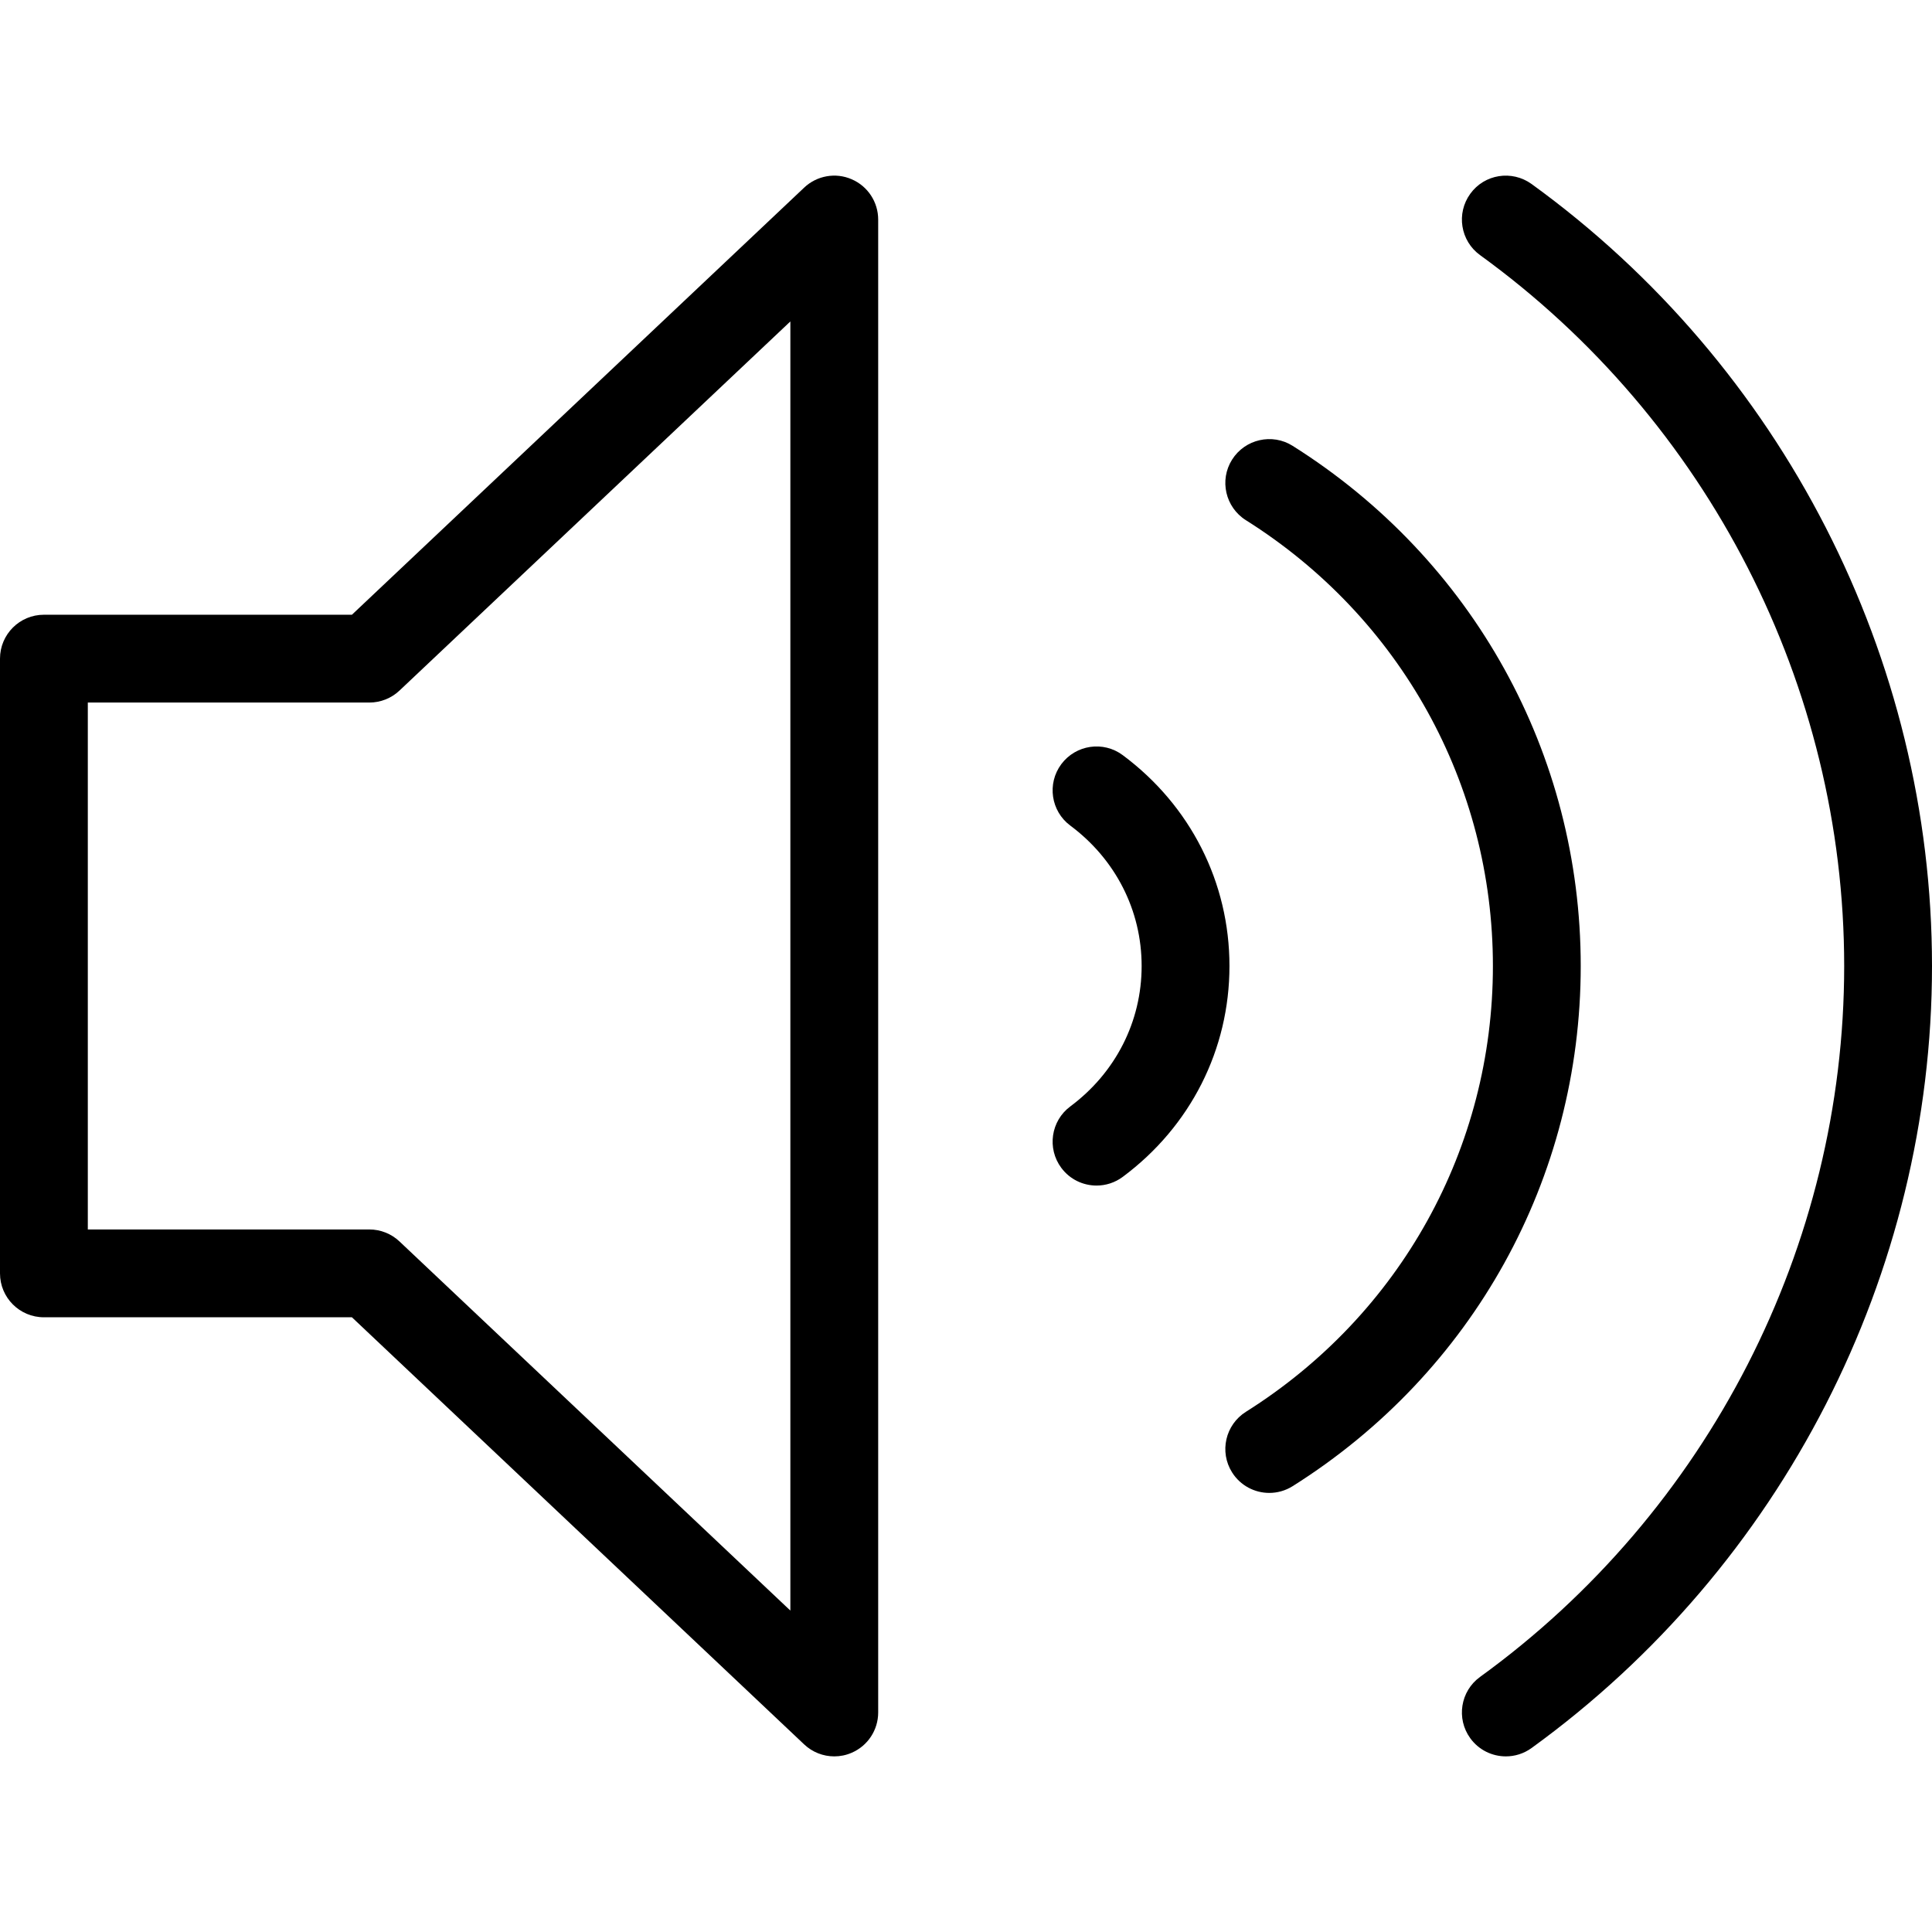
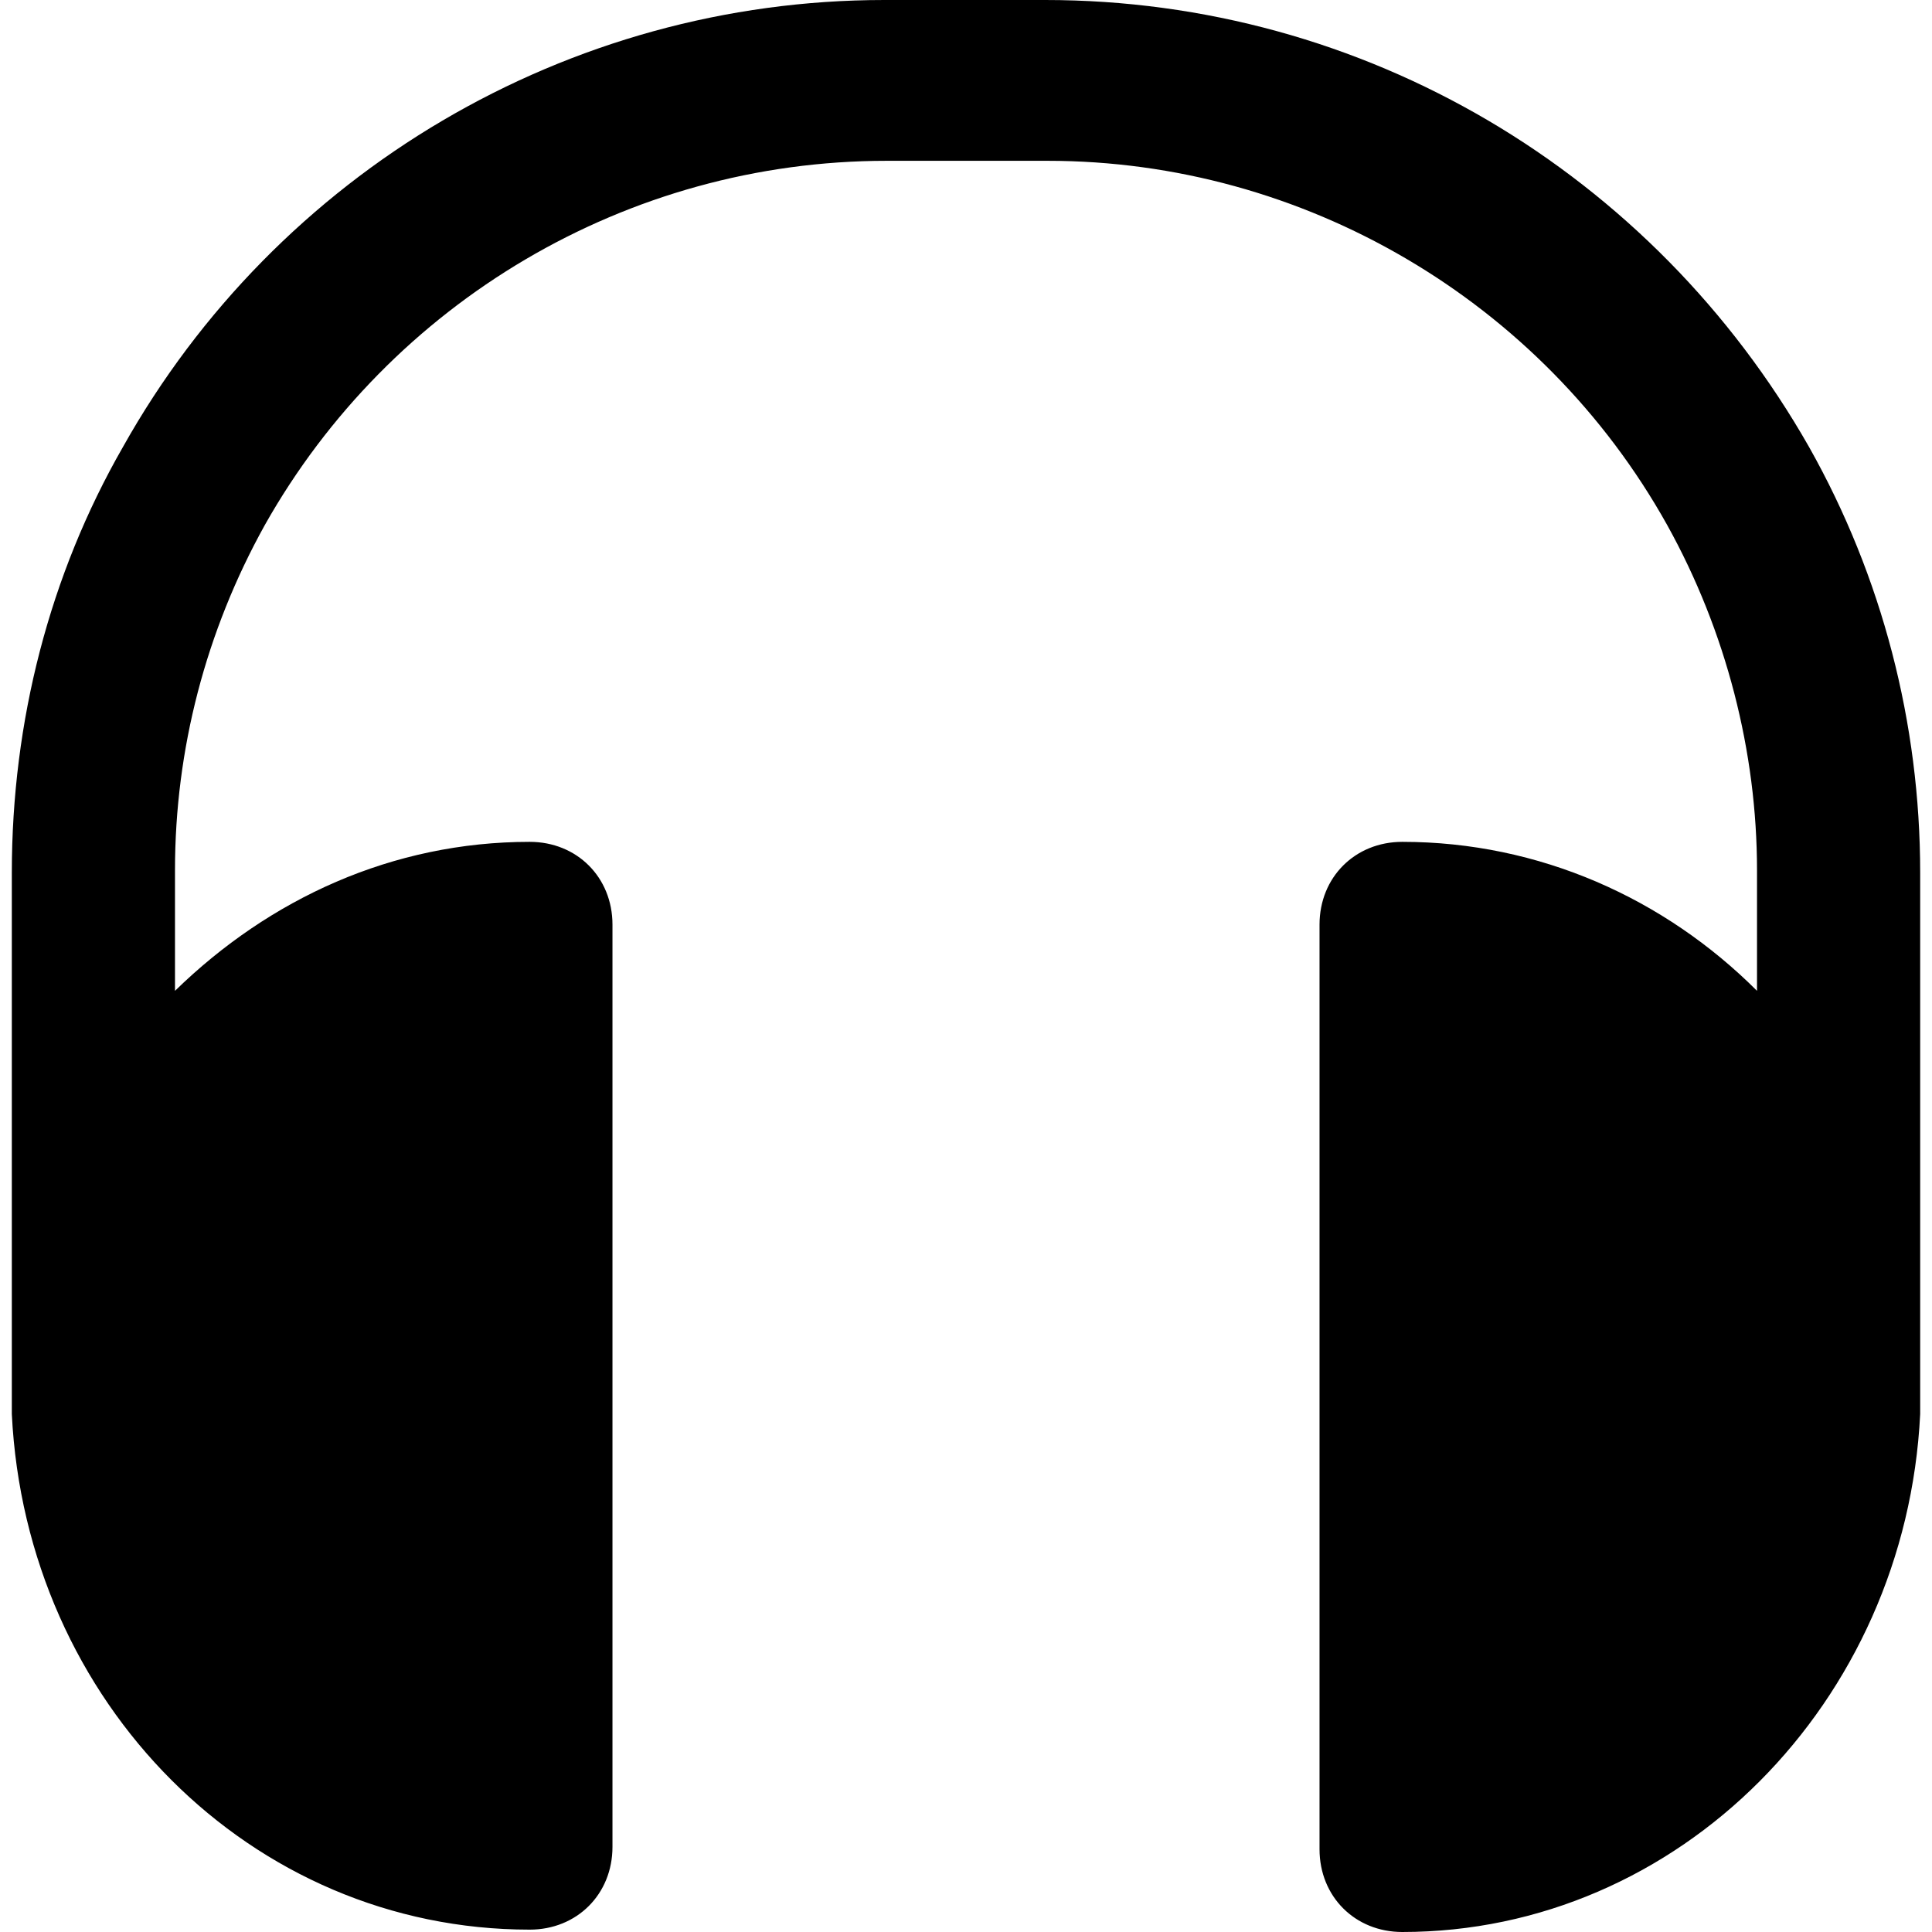
- <svg xmlns="http://www.w3.org/2000/svg" version="1.1" id="Layer_1" x="0px" y="0px" viewBox="0 0 469.333 469.333" style="enable-background:new 0 0 469.333 469.333;" xml:space="preserve">
+ <svg xmlns="http://www.w3.org/2000/svg" version="1.1" id="Capa_1" x="0px" y="0px" viewBox="0 0 418.304 418.304" style="enable-background:new 0 0 418.304 418.304;" xml:space="preserve">
  <g>
    <g>
-       <g>
-         <path d="M206.885,43.544c-3.875-1.698-8.448-0.896-11.542,2.042L85.49,149.336H10.667C4.771,149.336,0,154.107,0,160.002v149.333     c0,5.896,4.771,10.667,10.667,10.667H85.49l109.854,103.75c2.021,1.917,4.656,2.917,7.323,2.917c1.427,0,2.865-0.281,4.219-0.875     c3.917-1.677,6.448-5.531,6.448-9.792V53.336C213.333,49.075,210.802,45.221,206.885,43.544z M192,391.252l-94.948-89.667     c-1.979-1.875-4.604-2.917-7.323-2.917H21.333v-128h68.396c2.719,0,5.344-1.042,7.323-2.917L192,78.086V391.252z" />
-         <path d="M372.063,44.7c-4.813-3.469-11.469-2.385-14.896,2.375c-3.458,4.771-2.396,11.438,2.375,14.896     C414.938,102.096,448,166.659,448,234.669c0,68.01-33.063,132.573-88.458,172.698c-4.771,3.458-5.833,10.125-2.375,14.896     c2.083,2.875,5.344,4.406,8.646,4.406c2.167,0,4.354-0.656,6.25-2.031c60.906-44.125,97.271-115.146,97.271-189.969     C469.333,159.846,432.969,88.825,372.063,44.7z" />
-         <path d="M314.01,108.304c-4.948-3.125-11.563-1.635-14.708,3.354c-3.135,4.979-1.635,11.563,3.354,14.708     c37.573,23.646,60.01,64.135,60.01,108.302c0,44.167-22.438,84.656-60.01,108.302c-4.99,3.146-6.49,9.729-3.354,14.708     c2.031,3.229,5.5,4.99,9.042,4.99c1.938,0,3.906-0.531,5.667-1.635C357.833,333.45,384,286.221,384,234.669     C384,183.117,357.833,135.888,314.01,108.304z" />
-         <path d="M272.75,183.45c-4.729-3.531-11.406-2.531-14.927,2.177c-3.521,4.729-2.542,11.417,2.177,14.927     c11.021,8.208,17.333,20.635,17.333,34.115c0,13.479-6.313,25.906-17.333,34.115c-4.719,3.51-5.698,10.198-2.177,14.927     c2.094,2.813,5.302,4.292,8.563,4.292c2.208,0,4.448-0.688,6.365-2.115c16.469-12.26,25.917-30.937,25.917-51.219     S289.219,195.711,272.75,183.45z" />
-       </g>
+       <path d="M391.68,96.768C357.888,37.376,295.424,0,226.304,0h-34.816C122.88,0,59.904,37.376,26.624,96.768    C10.752,124.416,2.56,156.16,2.56,188.928v117.248c3.072,62.464,51.712,111.616,112.128,111.616c10.24,0,17.92-7.68,17.92-17.92    v-199.68c0-10.24-7.68-17.92-17.92-17.92c-29.696,0-56.32,12.288-76.8,32.256v-26.112c0-26.112,6.656-51.712,19.456-74.752    C84.48,65.536,135.68,34.816,192,34.816h34.816c55.296,0,107.008,30.208,134.144,78.848c12.8,23.04,19.456,49.152,19.456,74.752    v26.112c-19.968-19.968-47.104-32.256-76.8-32.256c-10.24,0-17.92,7.68-17.92,17.92v200.192c0,10.24,7.68,17.92,17.92,17.92    c59.904,0,109.056-49.664,112.128-112.128V188.928C415.744,156.672,407.552,124.928,391.68,96.768z" />
    </g>
  </g>
  <g>
</g>
  <g>
</g>
  <g>
</g>
  <g>
</g>
  <g>
</g>
  <g>
</g>
  <g>
</g>
  <g>
</g>
  <g>
</g>
  <g>
</g>
  <g>
</g>
  <g>
</g>
  <g>
</g>
  <g>
</g>
  <g>
</g>
</svg>
